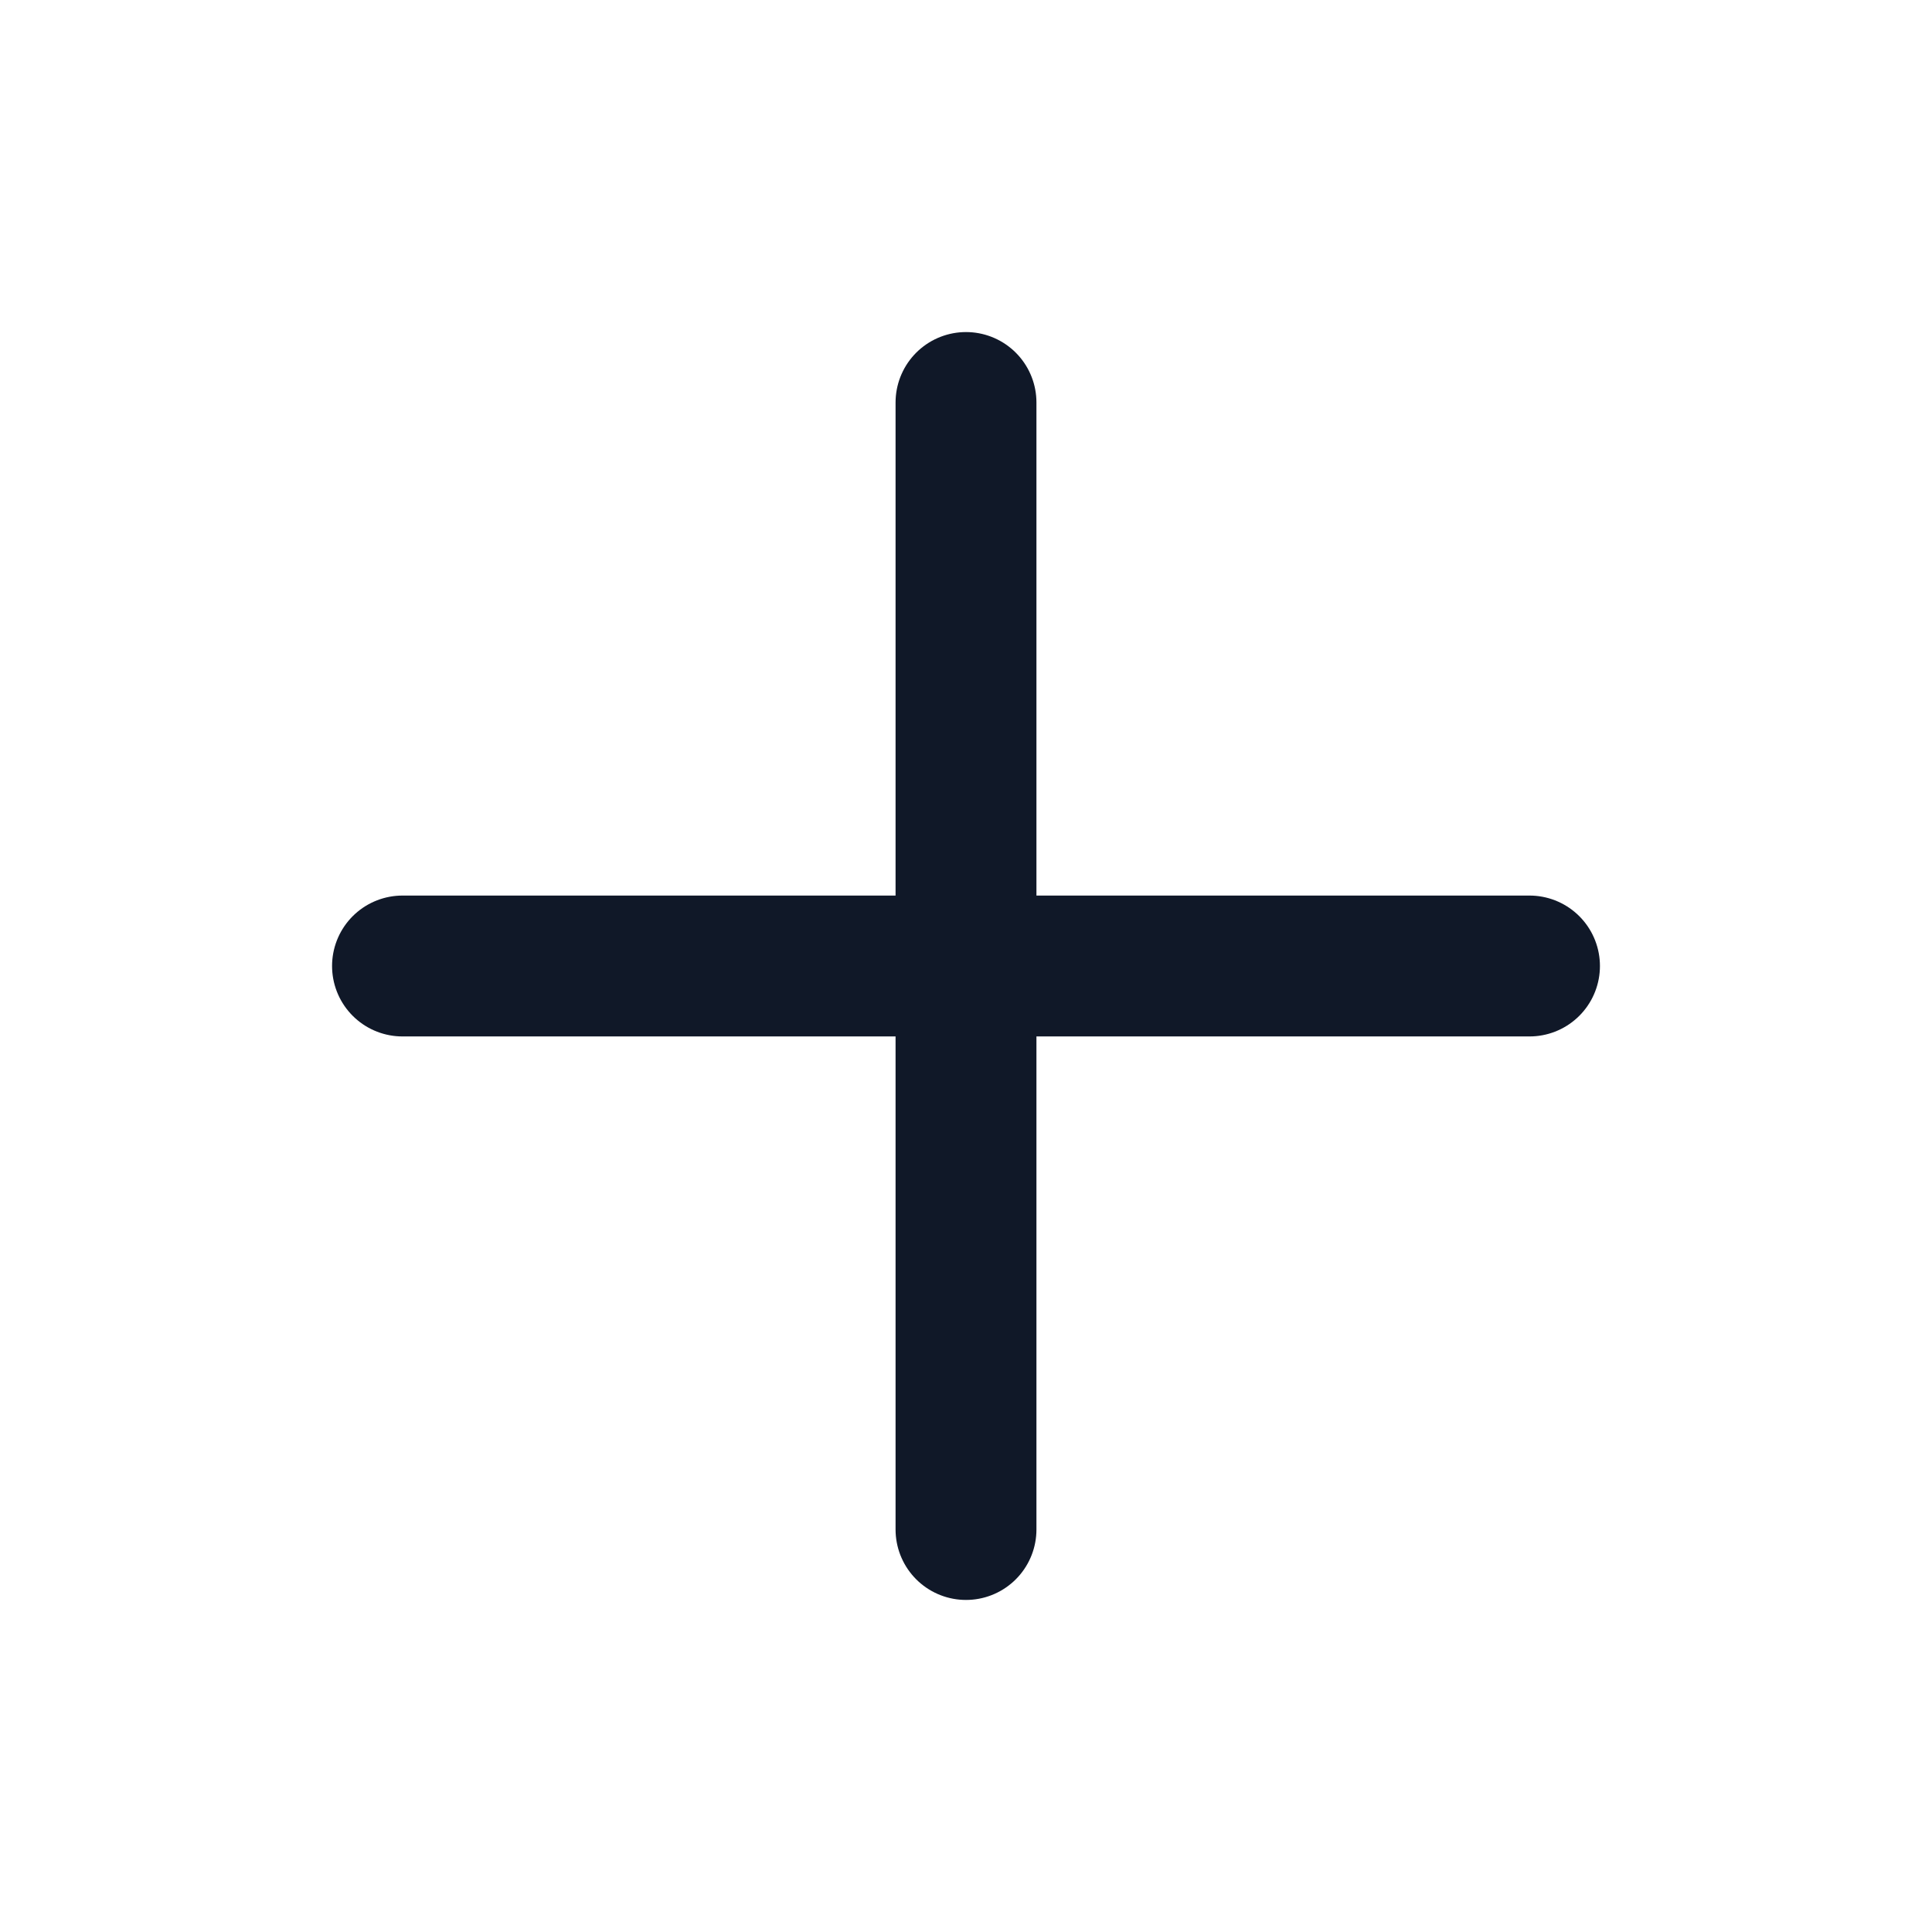
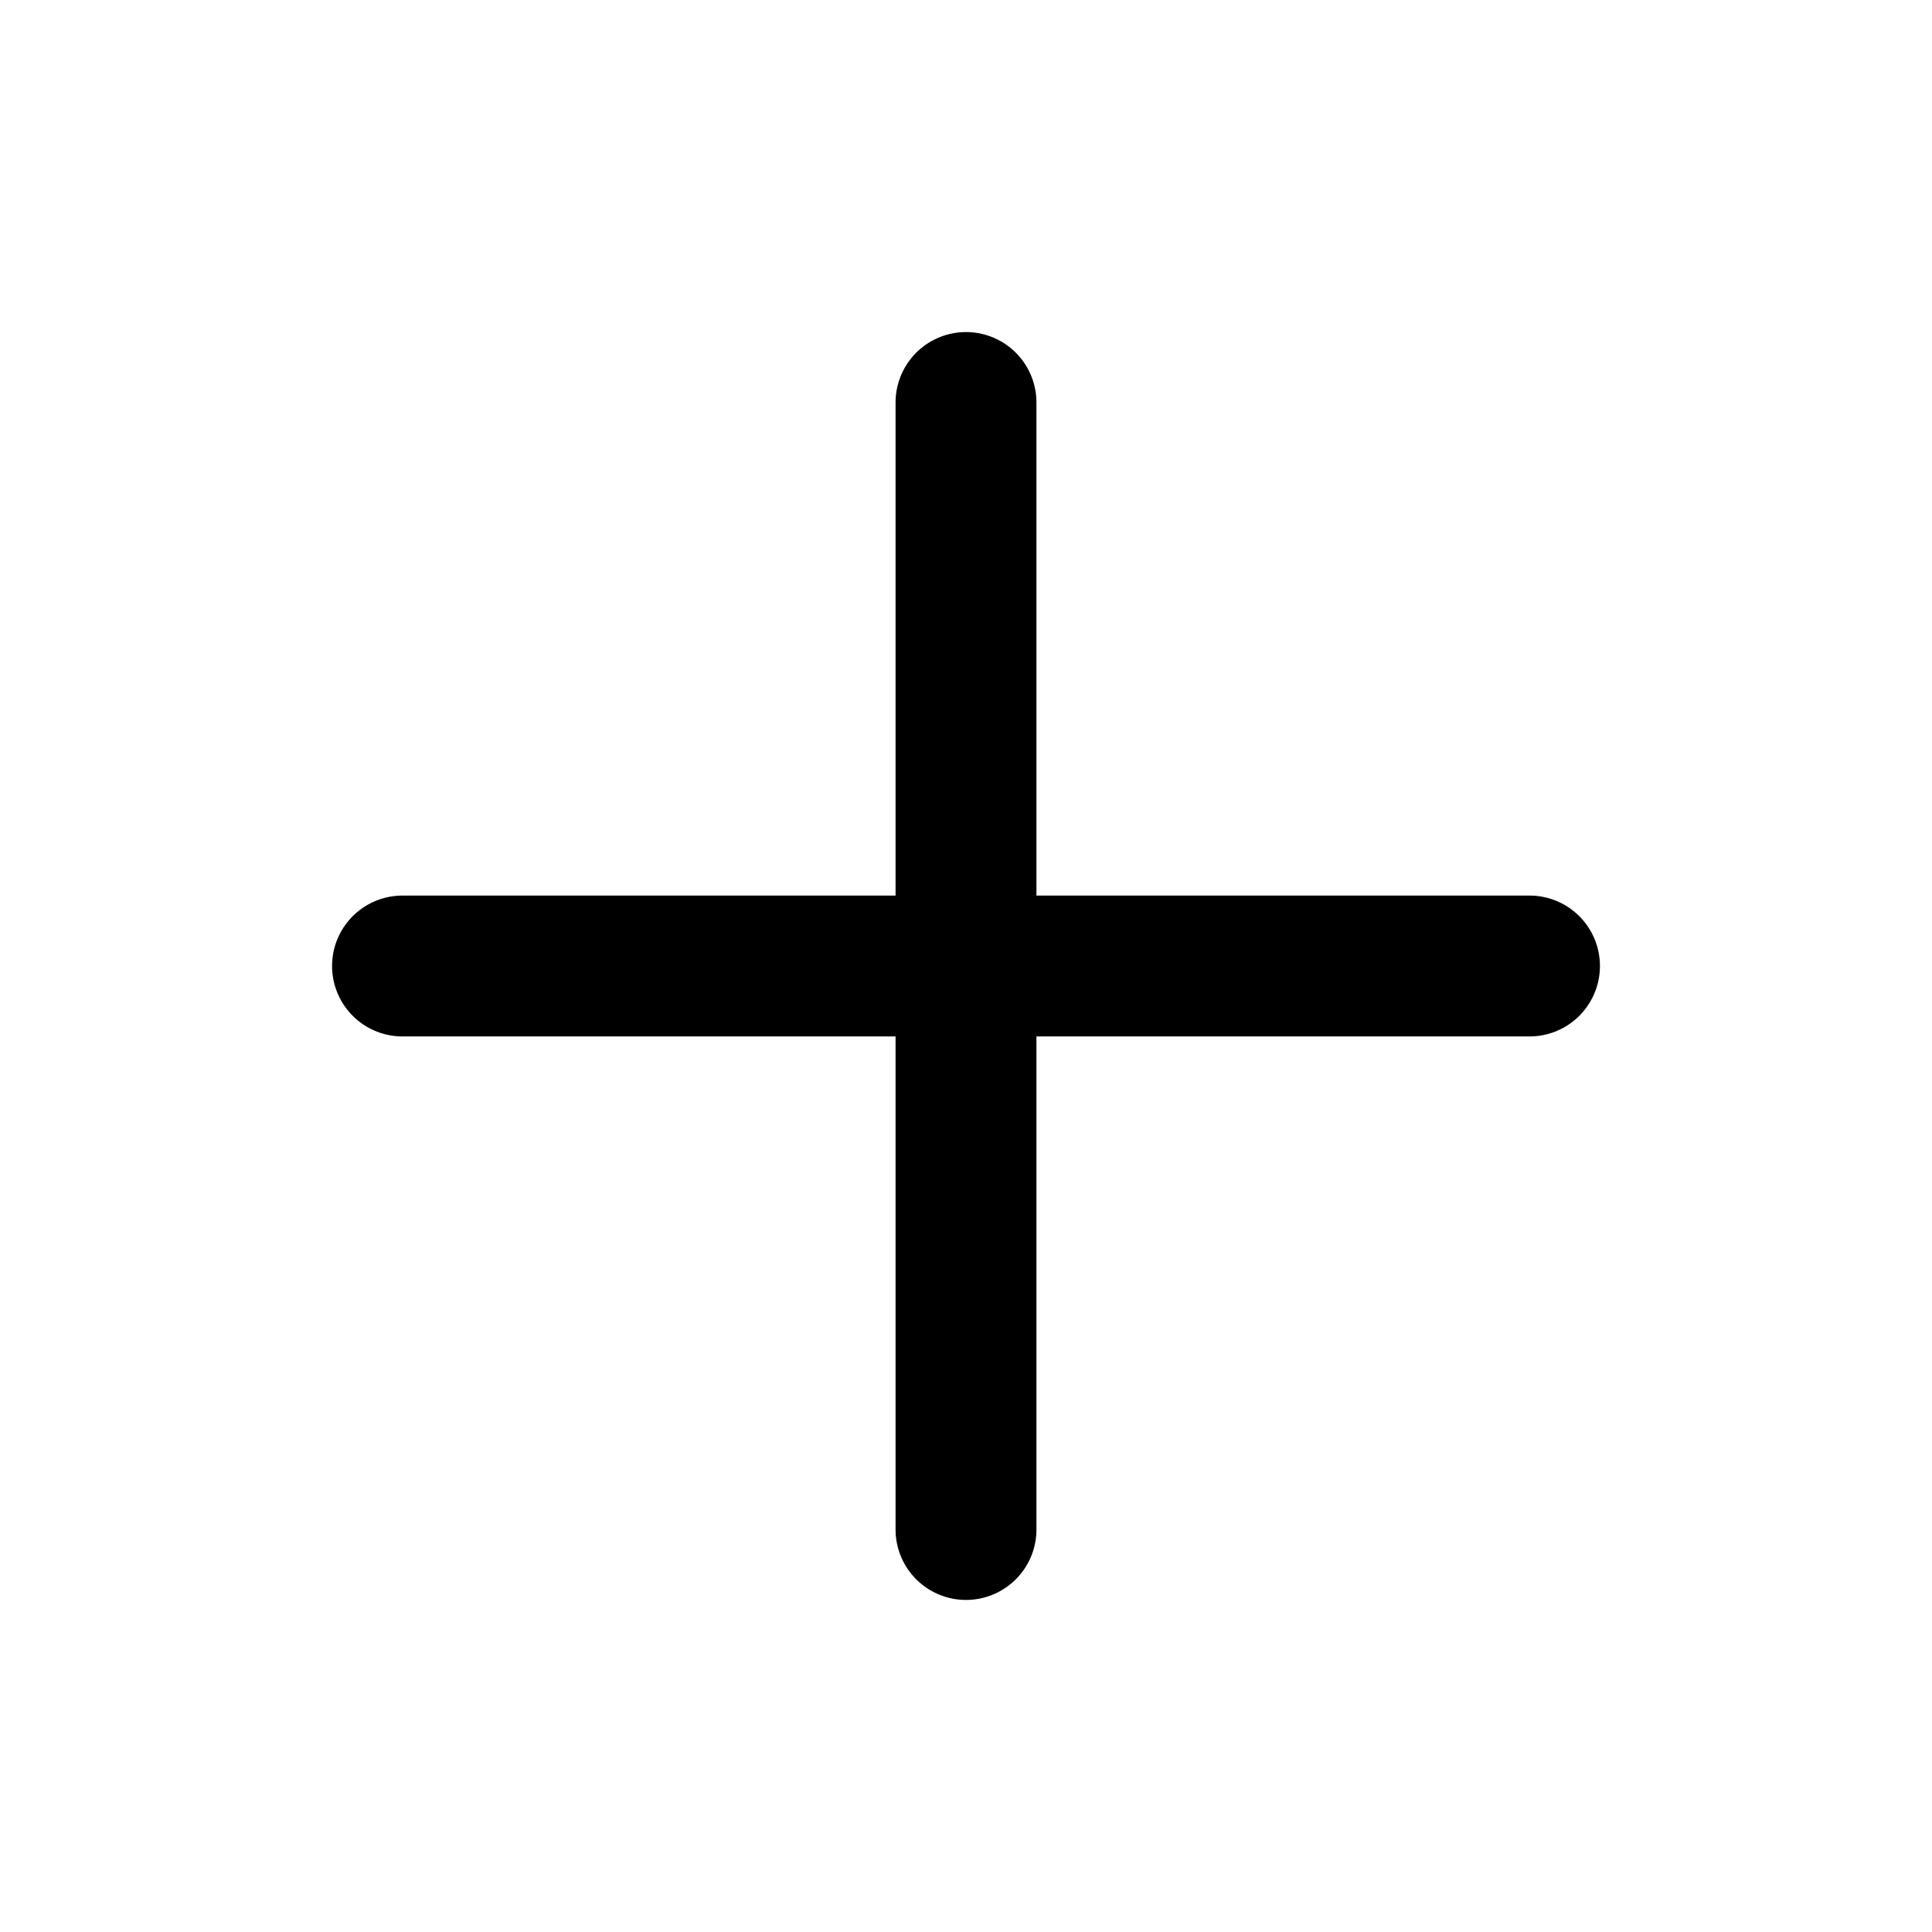
<svg xmlns="http://www.w3.org/2000/svg" width="24" height="24" viewBox="0 0 24 24" fill="none">
-   <path d="M12 5V19M5 12H19" stroke="#101828" stroke-width="1.75" stroke-linecap="round" stroke-linejoin="round" />
+   <path d="M12 5V19M5 12H19" stroke="currentColor" stroke-width="1.75" stroke-linecap="round" stroke-linejoin="round" />
</svg>
